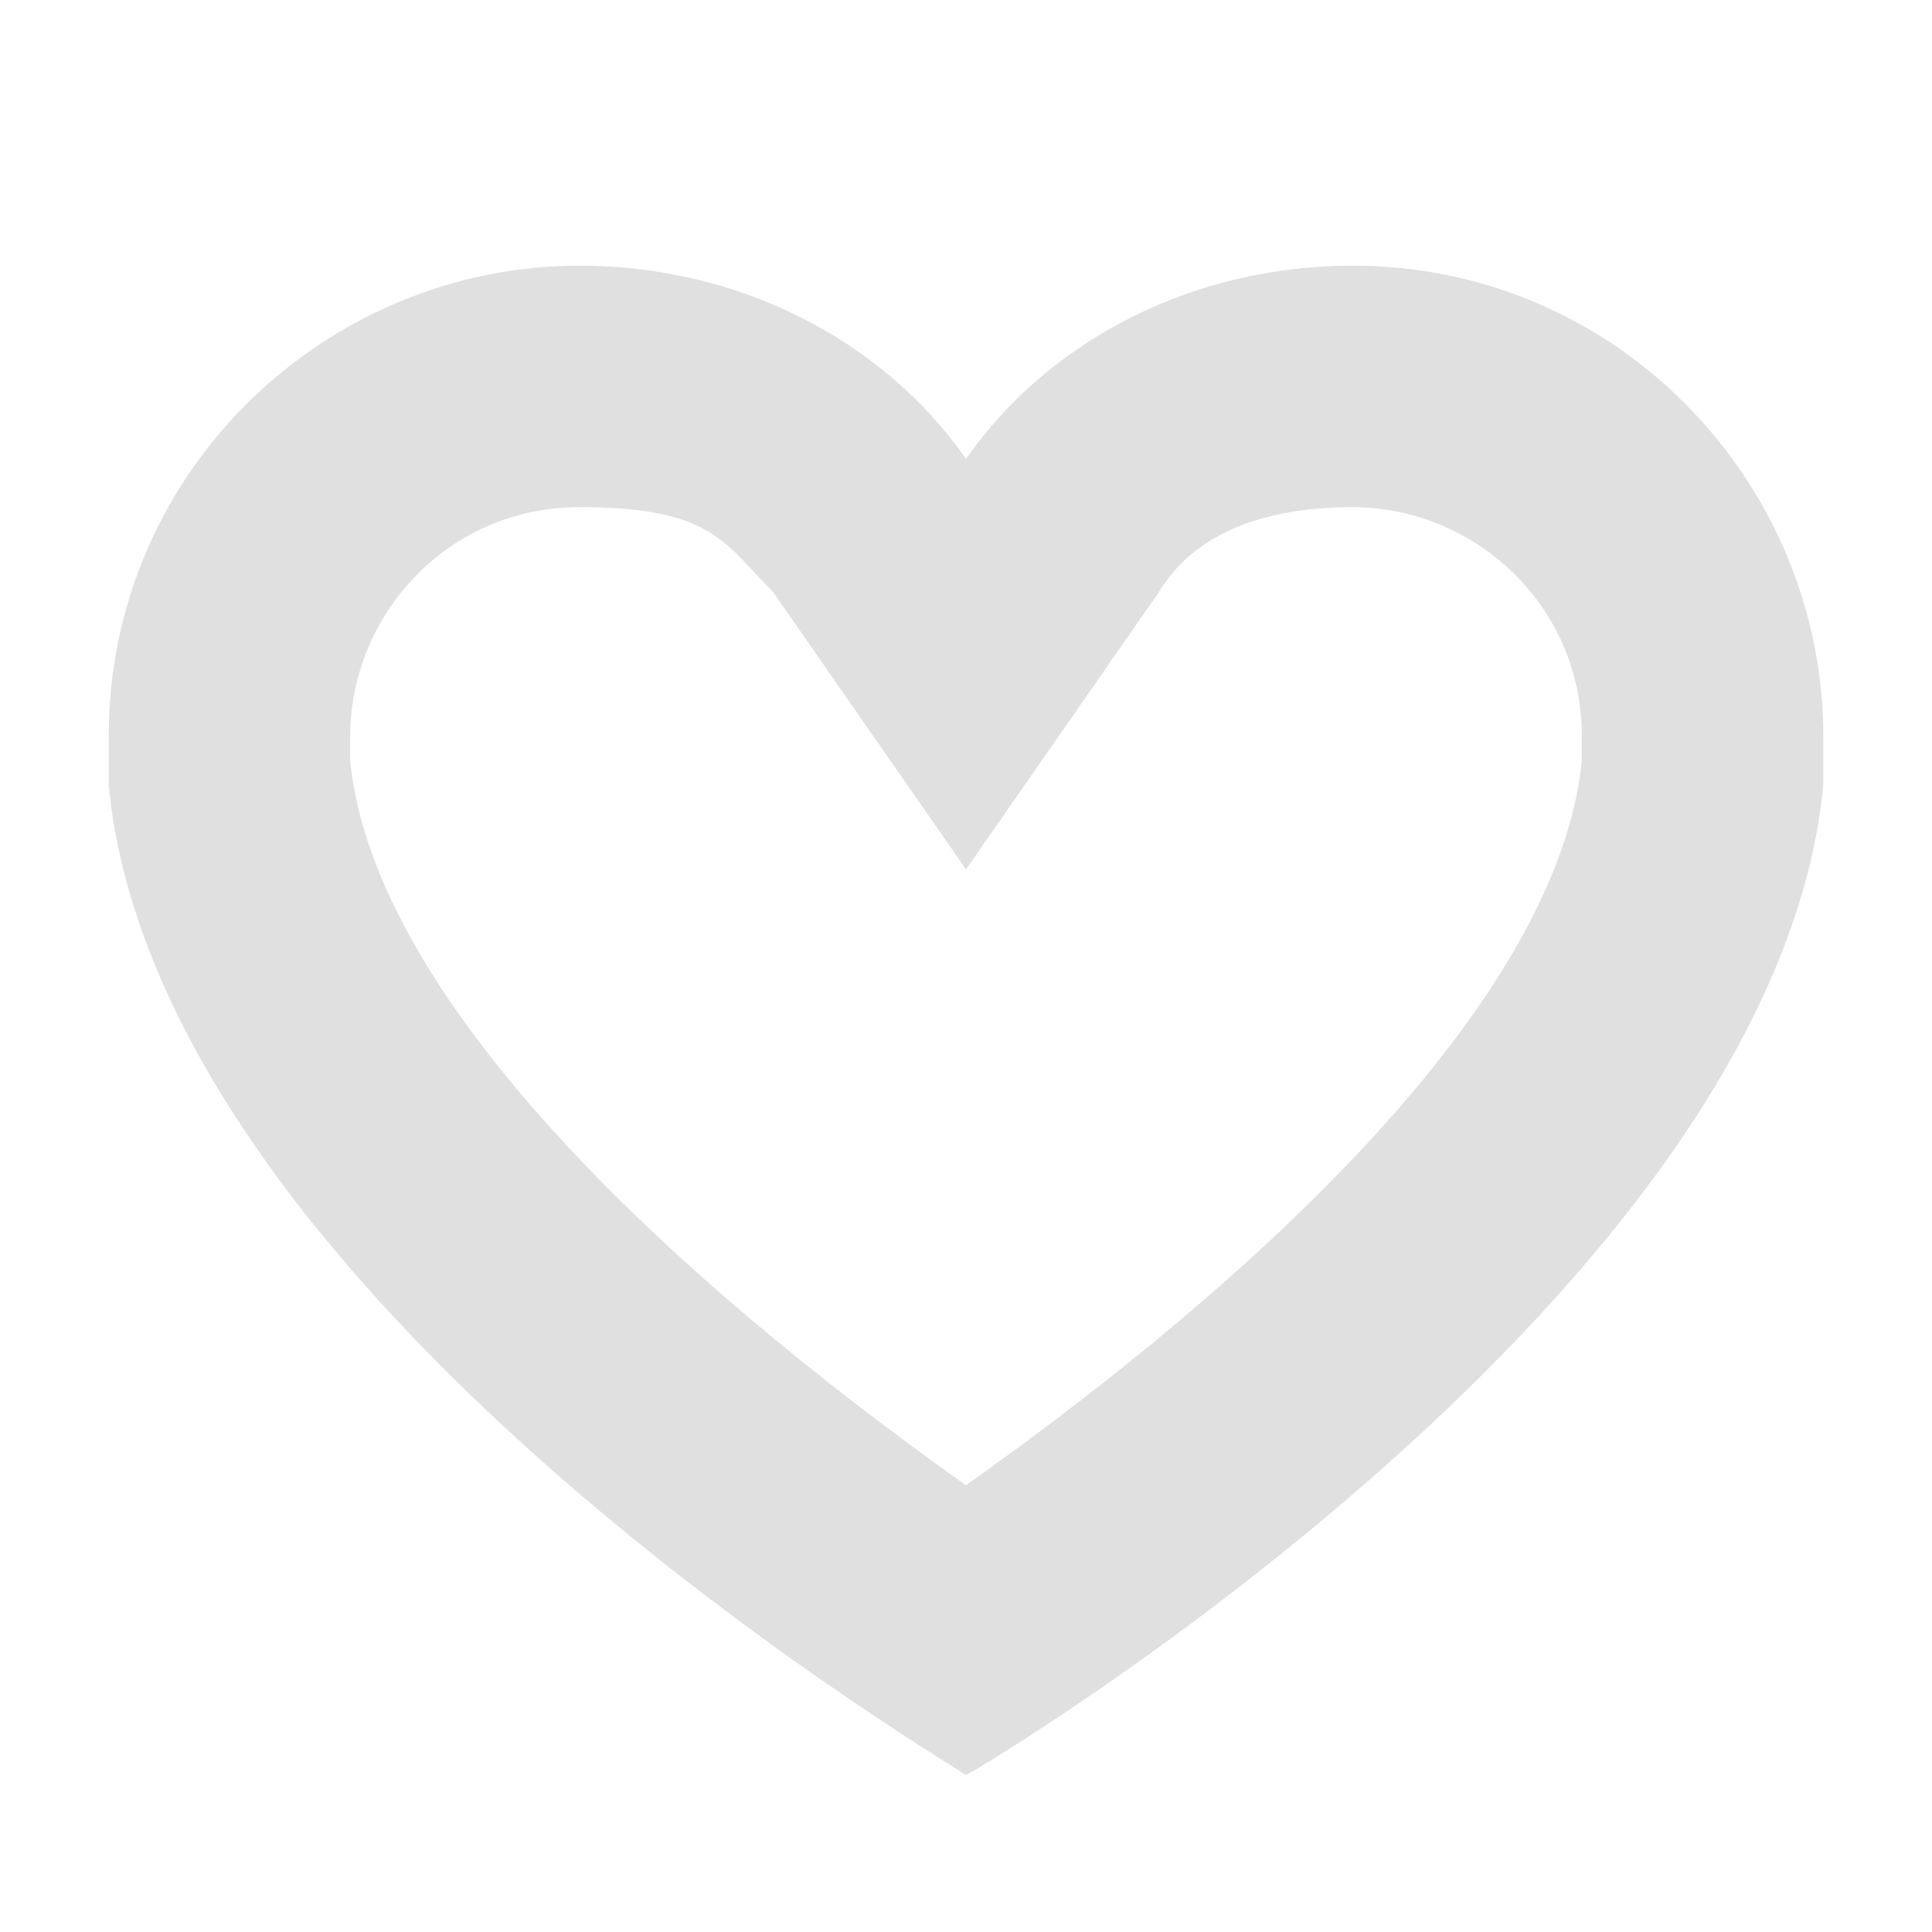
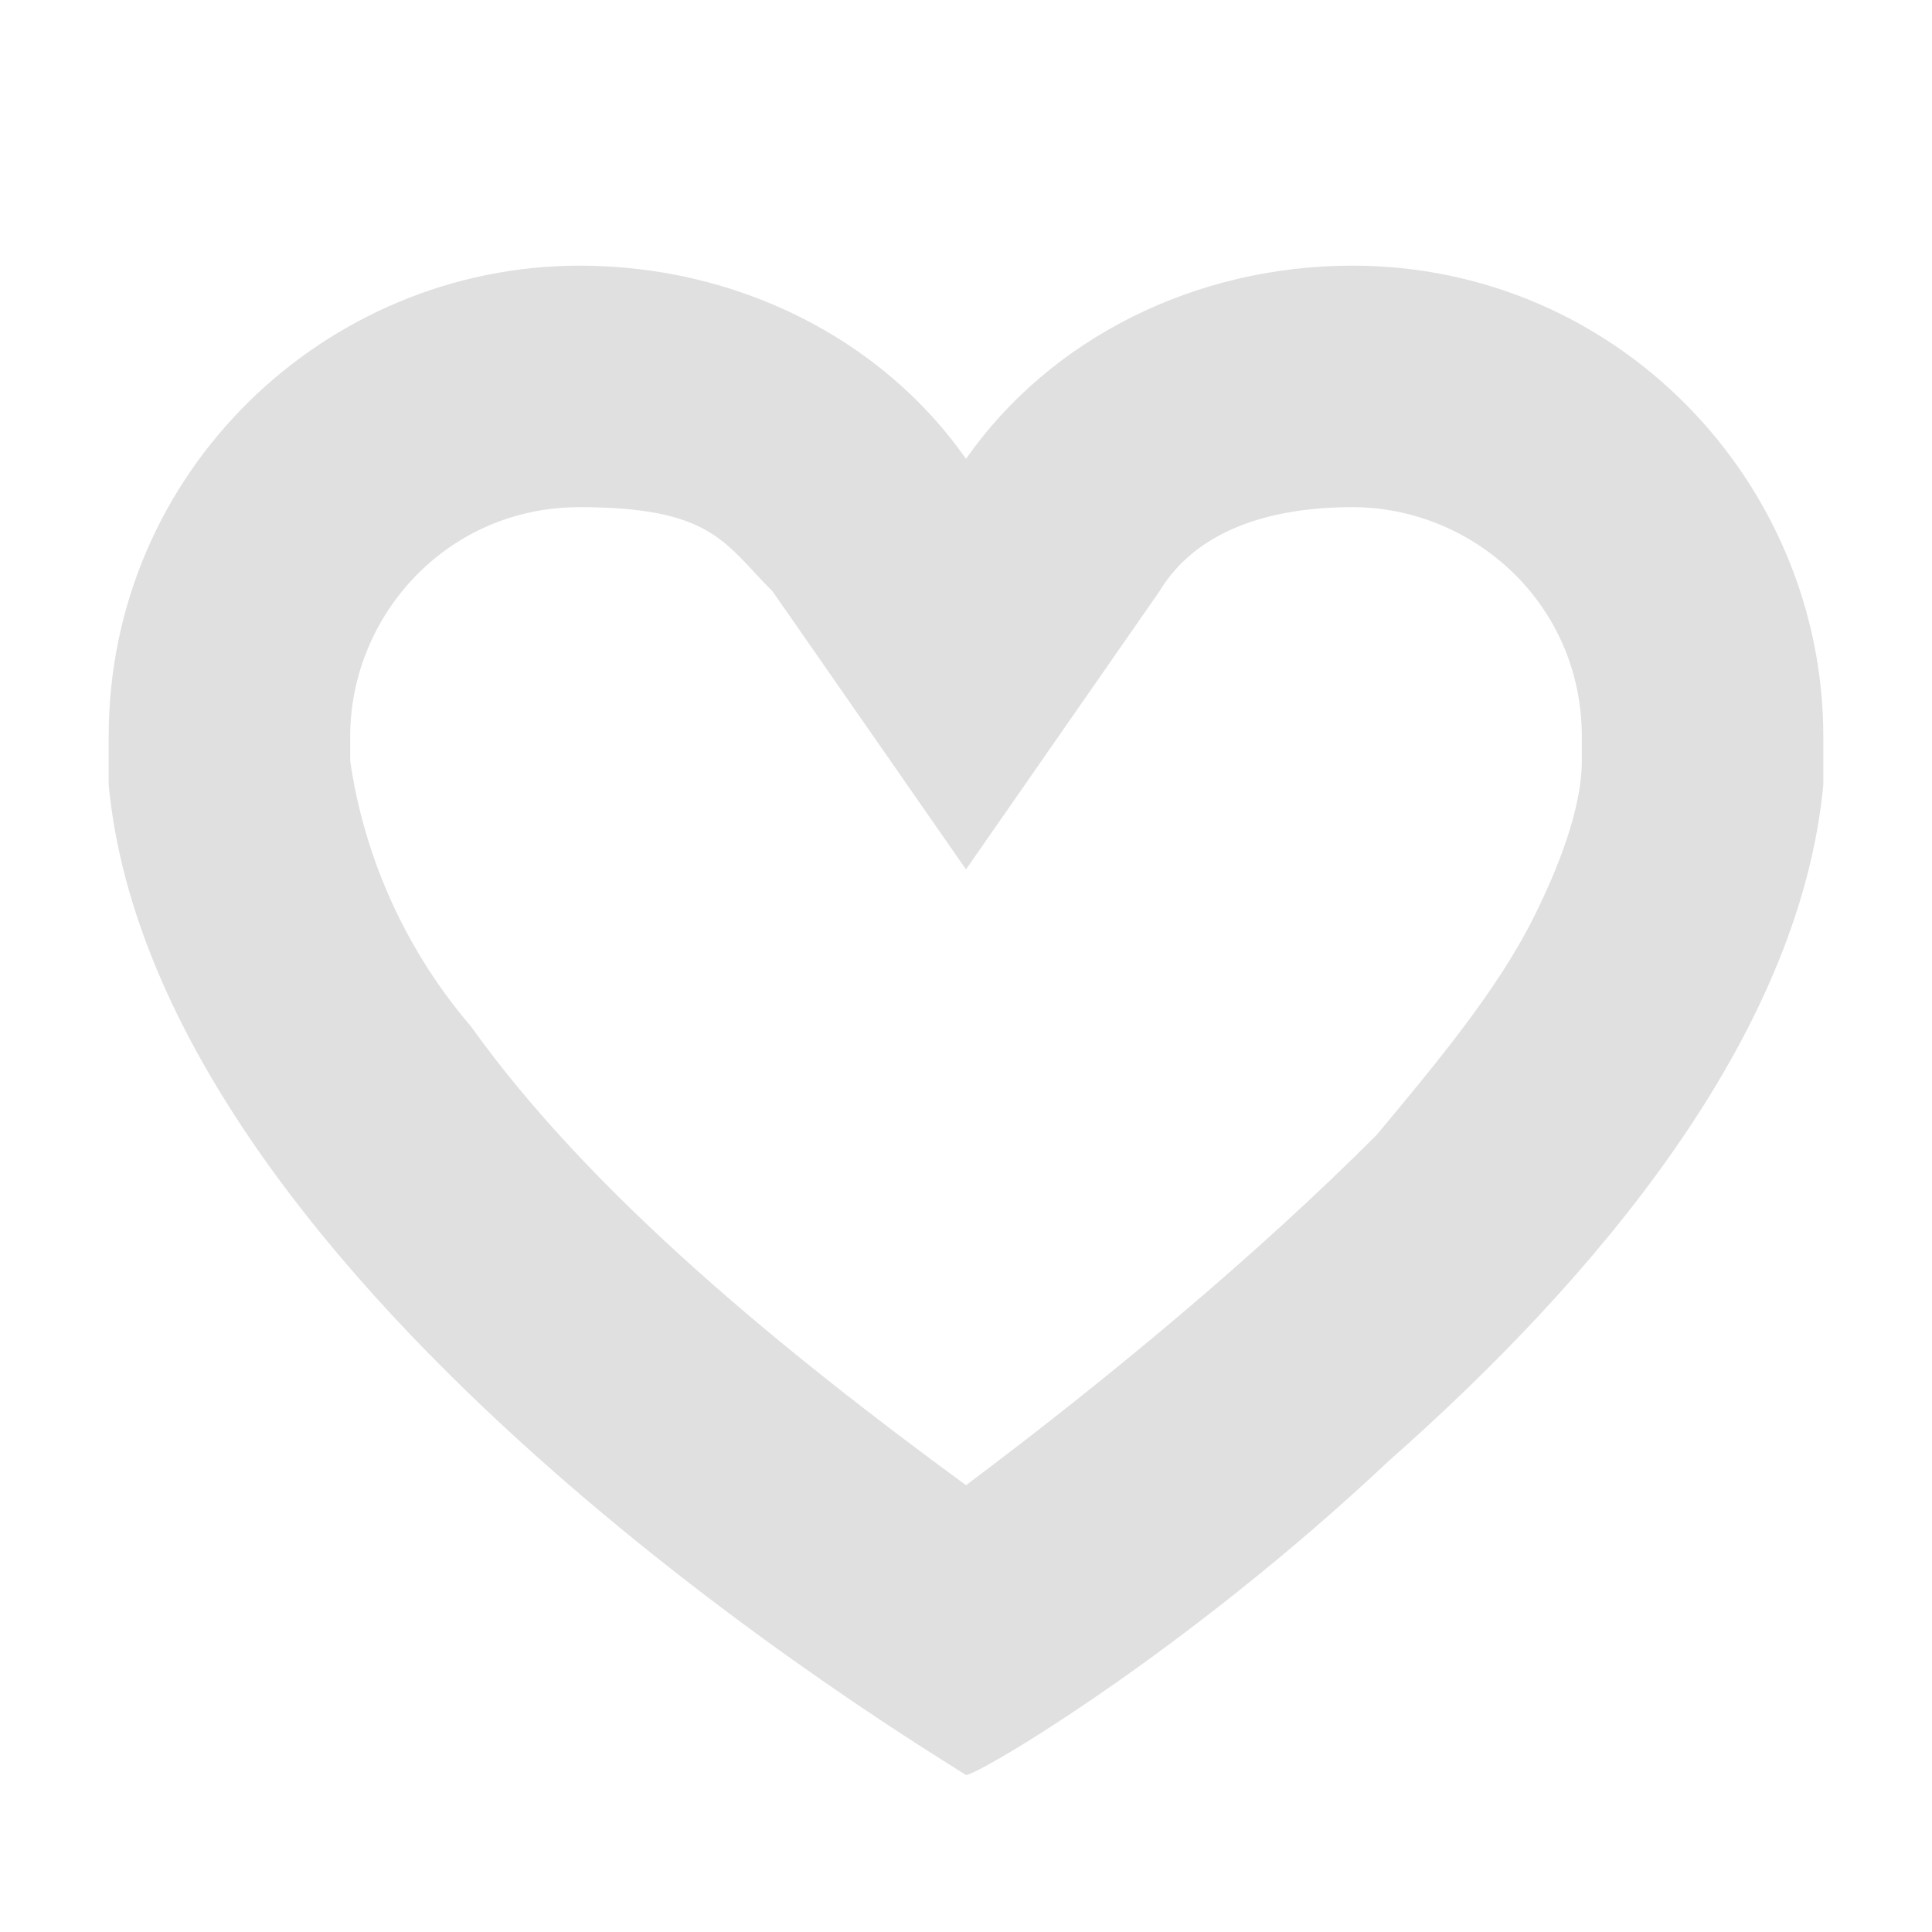
<svg xmlns="http://www.w3.org/2000/svg" id="Layer_1" baseProfile="tiny" version="1.2" viewBox="0 0 16 16">
-   <path d="M11.2,4.2c1,0,1.9.8,1.9,1.9s0,.1,0,.2h0s0,0,0,0c-.2,2-2.7,4.3-5.1,6-2.4-1.7-4.9-4-5.1-6h0s0,0,0,0c0,0,0-.1,0-.2,0-1,.8-1.9,1.9-1.9s1.2.3,1.6.7l1.6,2.3,1.6-2.3c.3-.5.9-.7,1.6-.7M11.2,2.2c-1.3,0-2.5.6-3.2,1.6-.7-1-1.9-1.6-3.2-1.6-2.1,0-3.9,1.7-3.9,3.9s0,.3,0,.4c.4,4.2,6.8,8,7.1,8.2,0,0,0,0,0,0,0,0,0,0,0,0,.2-.1,6.7-4,7.1-8.2,0-.1,0-.3,0-.4,0-2.1-1.7-3.9-3.9-3.9h0Z" fill="#e0e0e0" />
+   <path d="M11.2,2.2c-1.3,0-2.5.6-3.2,1.6-.7-1-1.9-1.6-3.2-1.6-2.1,0-3.9,1.7-3.9,3.9v.4c.4,4.2,6.8,8,7.1,8.2.1,0,1.8-1,3.5-2.6,1.7-1.5,3.4-3.5,3.6-5.6v-.4c0-2.1-1.7-3.9-3.9-3.9ZM13.1,6.3c0,.4-.2.9-.4,1.3h0c-.3.6-.8,1.2-1.3,1.8-1,1-2.2,2-3.4,2.9-1.5-1.1-3.1-2.4-4.1-3.8h0c-.6-.7-.9-1.5-1-2.2v-.2c0-1,.8-1.9,1.9-1.9s1.2.3,1.6.7l1.6,2.3,1.6-2.3c.3-.5.9-.7,1.6-.7,1,0,1.9.8,1.9,1.9v.2Z" fill="#e0e0e0" />
</svg>
